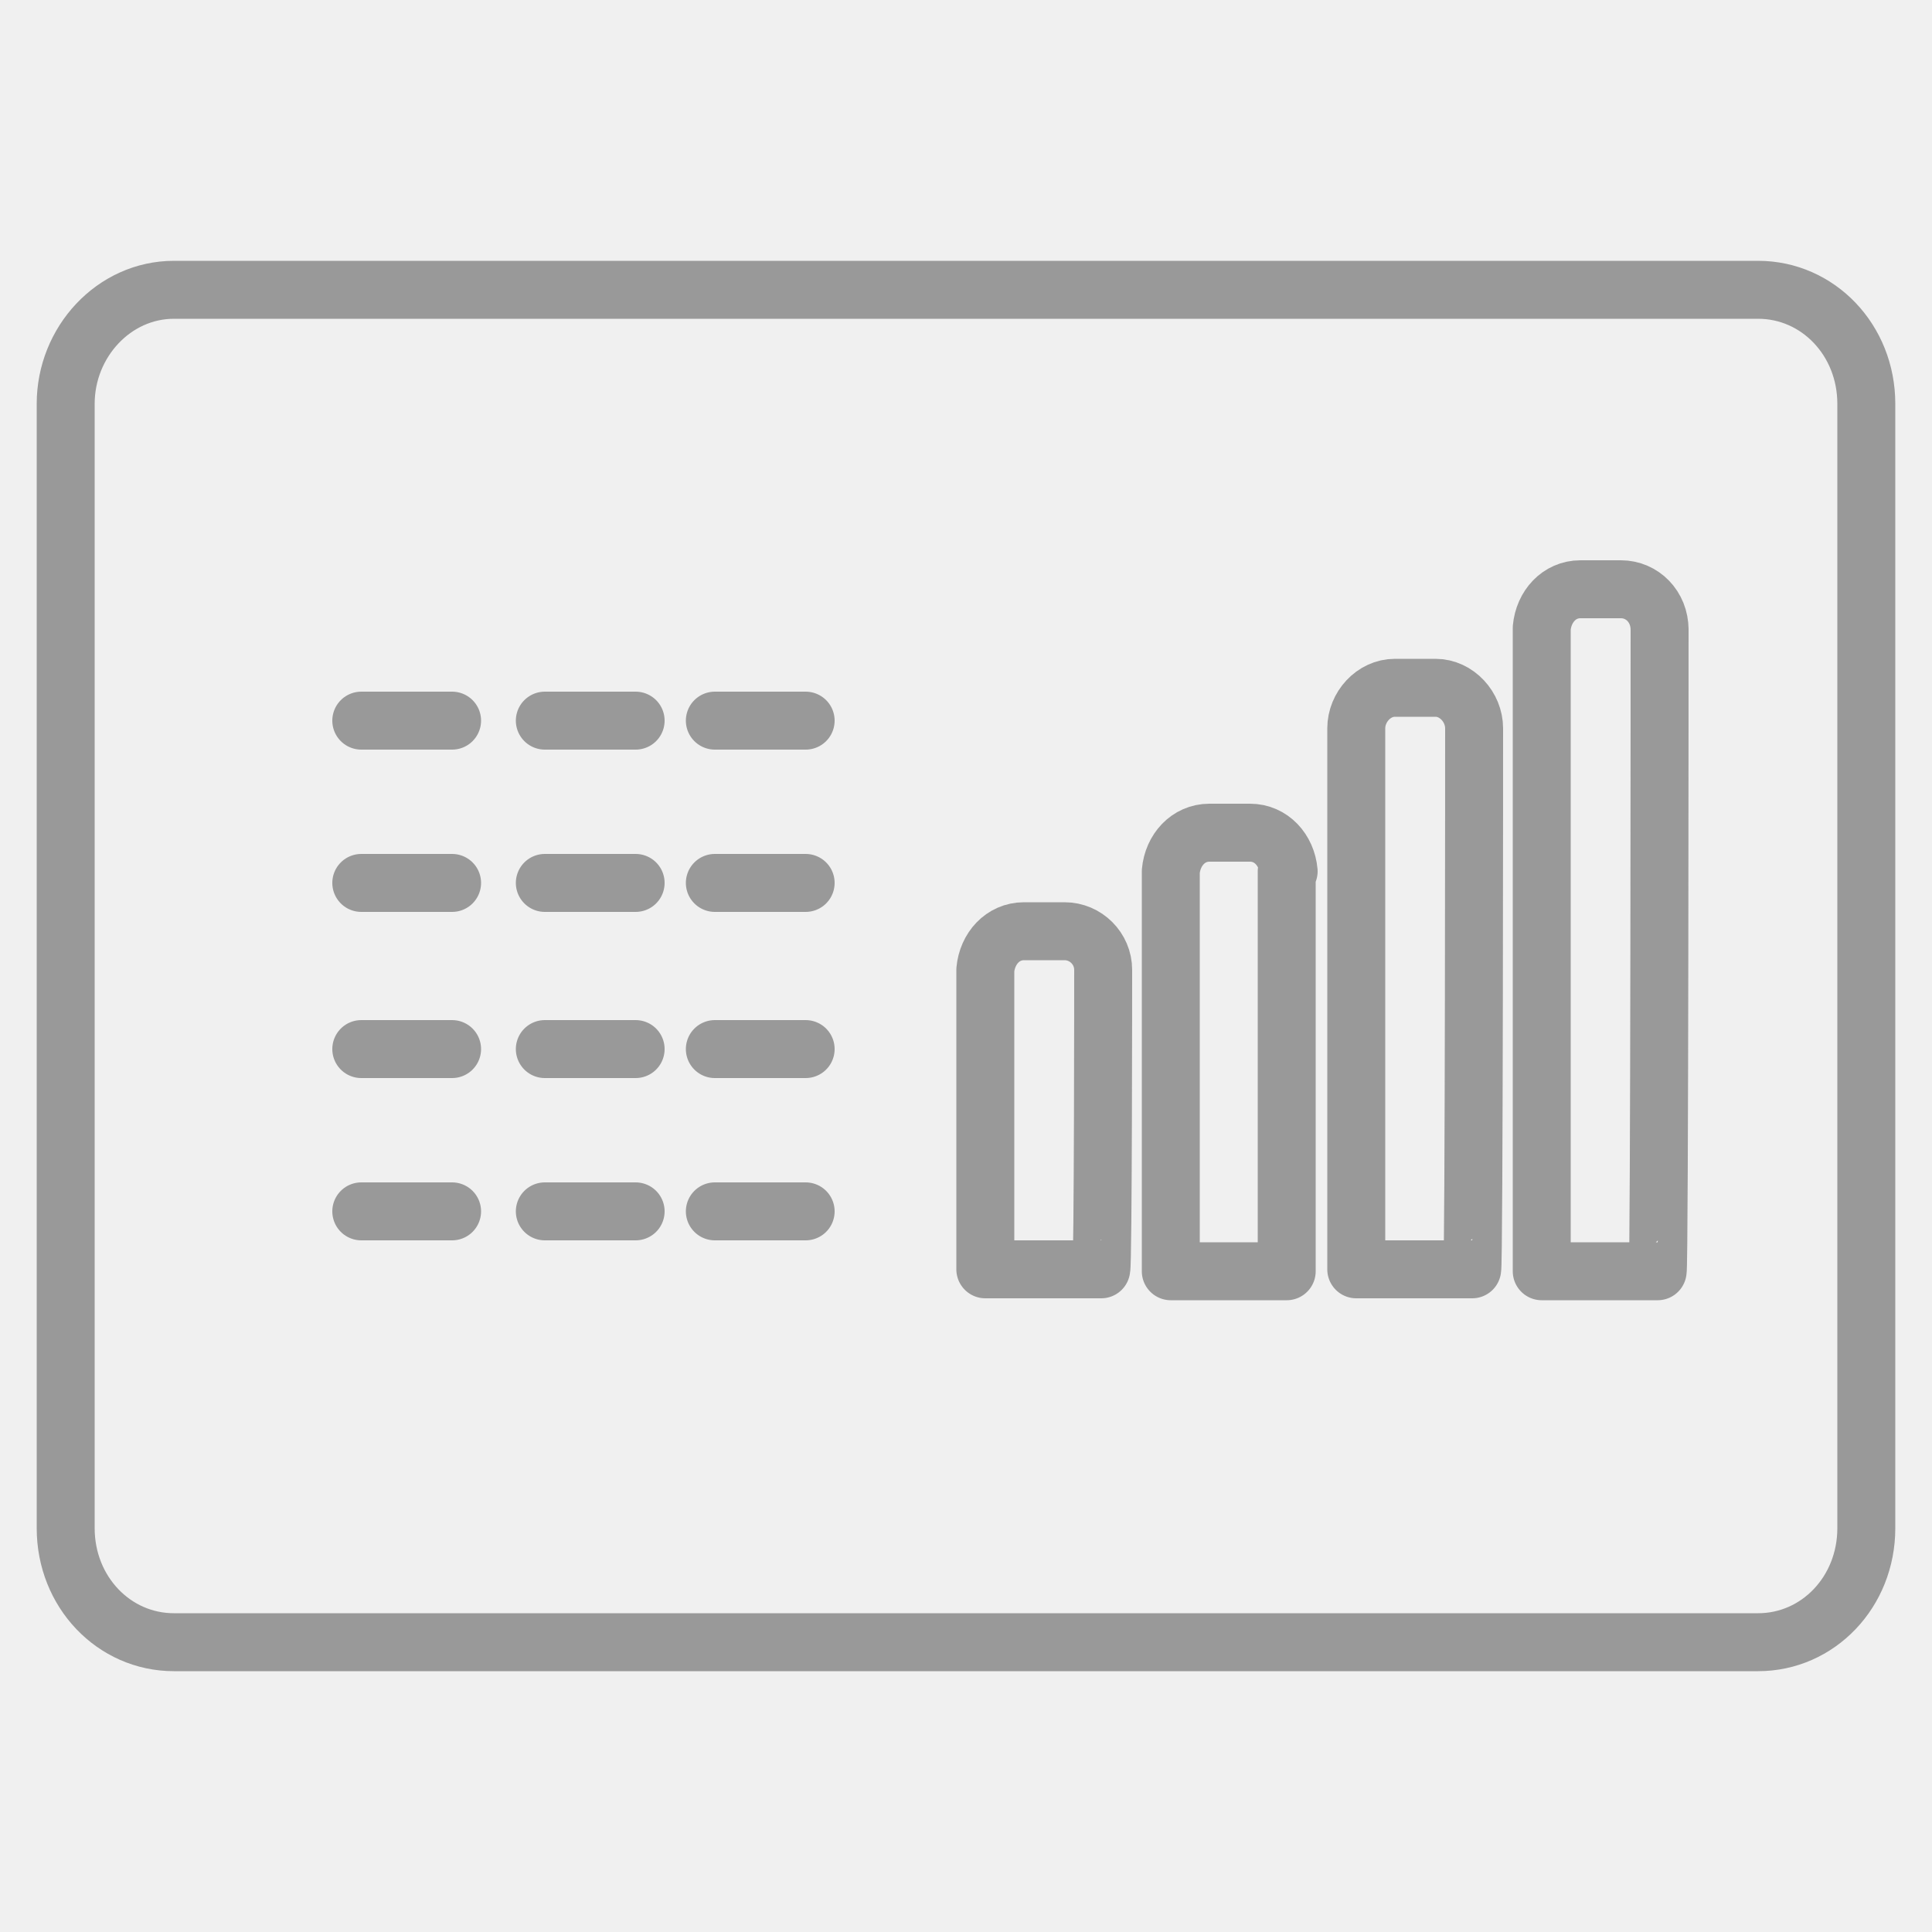
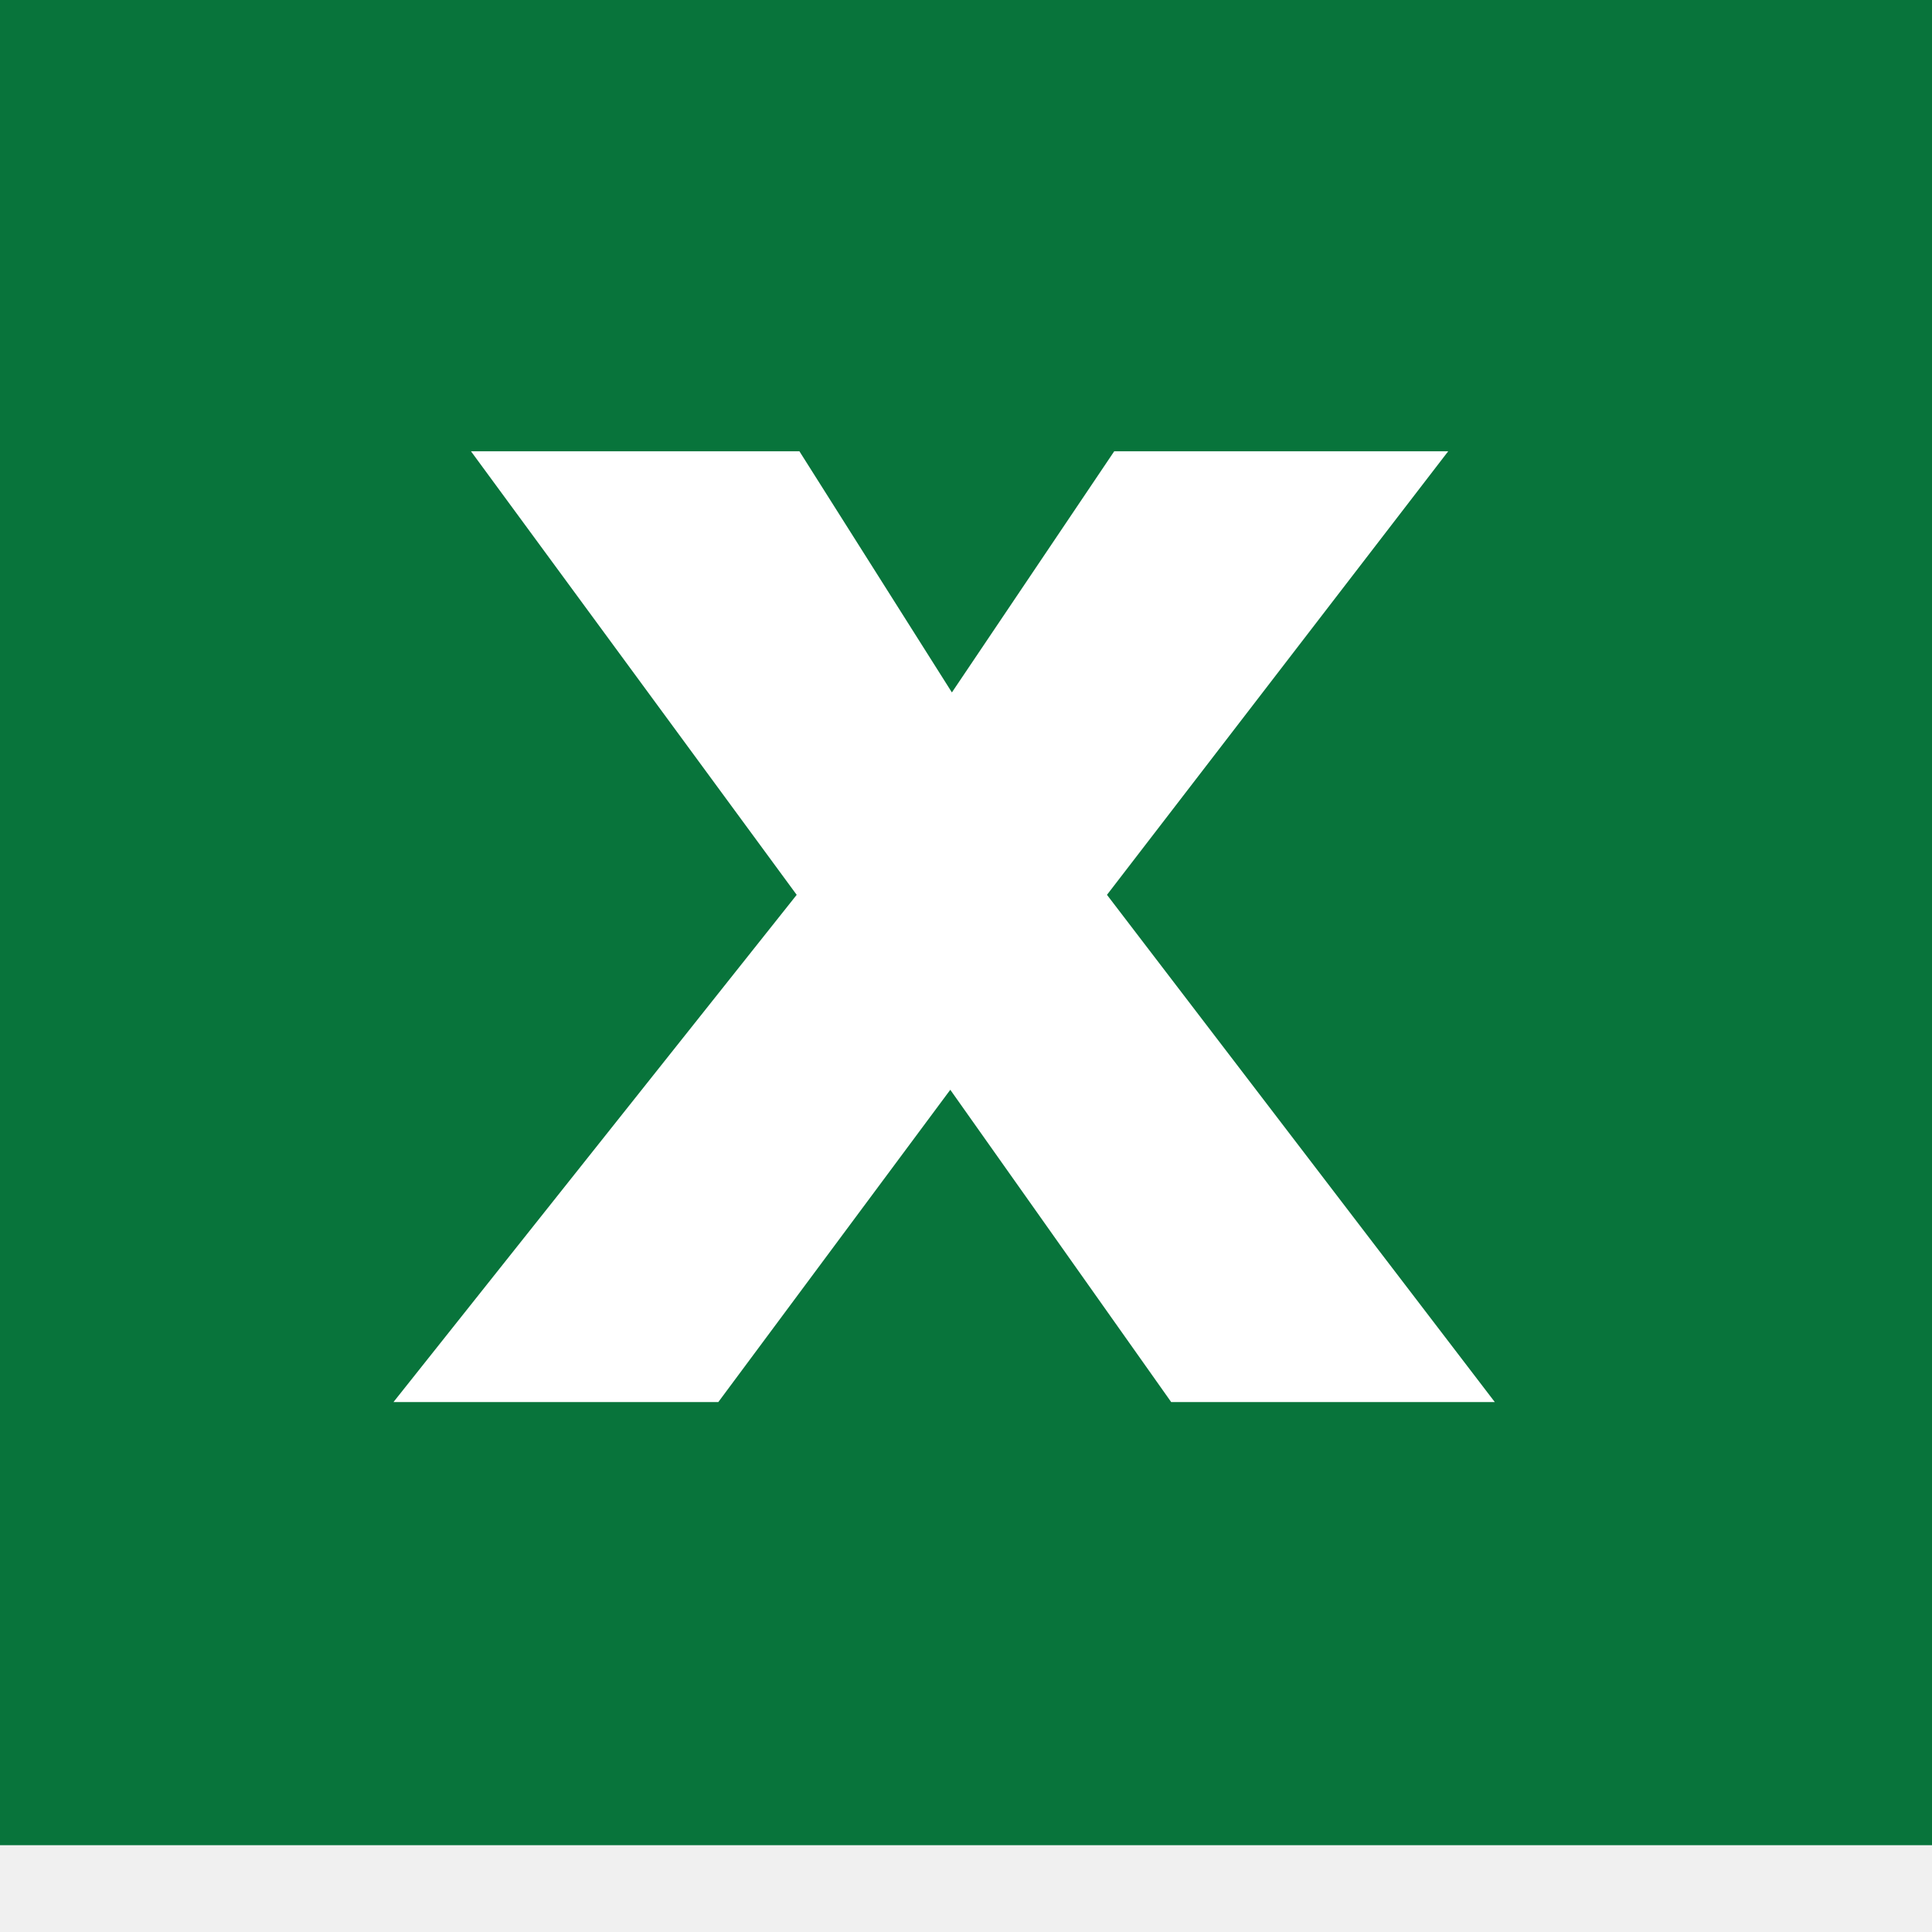
- <svg xmlns="http://www.w3.org/2000/svg" height="24px" width="24px" viewBox="0 0 100 100" enable-background="new 0 0 100 100">
-   <g fill="none" stroke="#999" stroke-linejoin="round" stroke-linecap="round" stroke-width="3" stroke-miterlimit="10">
-     <path d="M96.6,79.1c0,3.3-2.5,5.9-5.6,5.9H9c-3.1,0-5.6-2.6-5.6-5.9V20.9C3.4,17.7,5.9,15,9,15h82   c3.1,0,5.6,2.6,5.6,5.9V79.1z" />
-     <path d="m37 37.3h4.7m-4.7 8.4h4.7m-4.7 8.6h4.7m-4.7 8.4h4.7m-13.5-25.4h4.7m-4.7 8.4h4.7m-4.7 8.6h4.7m-4.7 8.4h4.7m-14.2-25.4h4.7m-4.7 8.4h4.7m-4.7 8.6h4.7m-4.7 8.4h4.7" />
-     <path d="m57.1 50.2c0-1.1-.9-2-2-2h-2.1c-1.1 0-1.9.9-2 2v15.5h6c.1 0 .1-15.5.1-15.5zm9.6-5.1c-.1-1.1-.9-2-2-2h-2.1c-1.1 0-1.9.9-2 2v20.7h6v-20.7zm9.6-7.4c0-1.1-.9-2.1-2-2.1h-2.1c-1.1 0-2 1-2 2.1v28h6c.1 0 .1-28 .1-28zm9.6-5.1c0 0 0-.1 0 0 0-1.2-.9-2.1-2-2.1h-2.1c-1.1 0-1.9.9-2 2v33.3h6c.1 0 .1-33.2.1-33.2z" />
+ <svg xmlns="http://www.w3.org/2000/svg" enable-background="new 0 0 30 30" height="30px" id="Layer_1" version="1.1" viewBox="0 0 30 30" width="30px" xml:space="preserve">
+   <g>
+     <polyline clip-rule="evenodd" fill="#08743B" fill-rule="evenodd" points="30,28.652 0,28.652 0,0 30,0 30,28.652  " />
+     <polyline fill="#FFFFFF" points="23.211,21.771 18.186,21.771 14.756,16.922 11.154,21.771 6.11,21.771 12.371,13.895 7.313,7.007    12.413,7.007 14.781,10.752 17.302,7.007 22.488,7.007 17.189,13.895 23.211,21.771  " />
  </g>
</svg>
